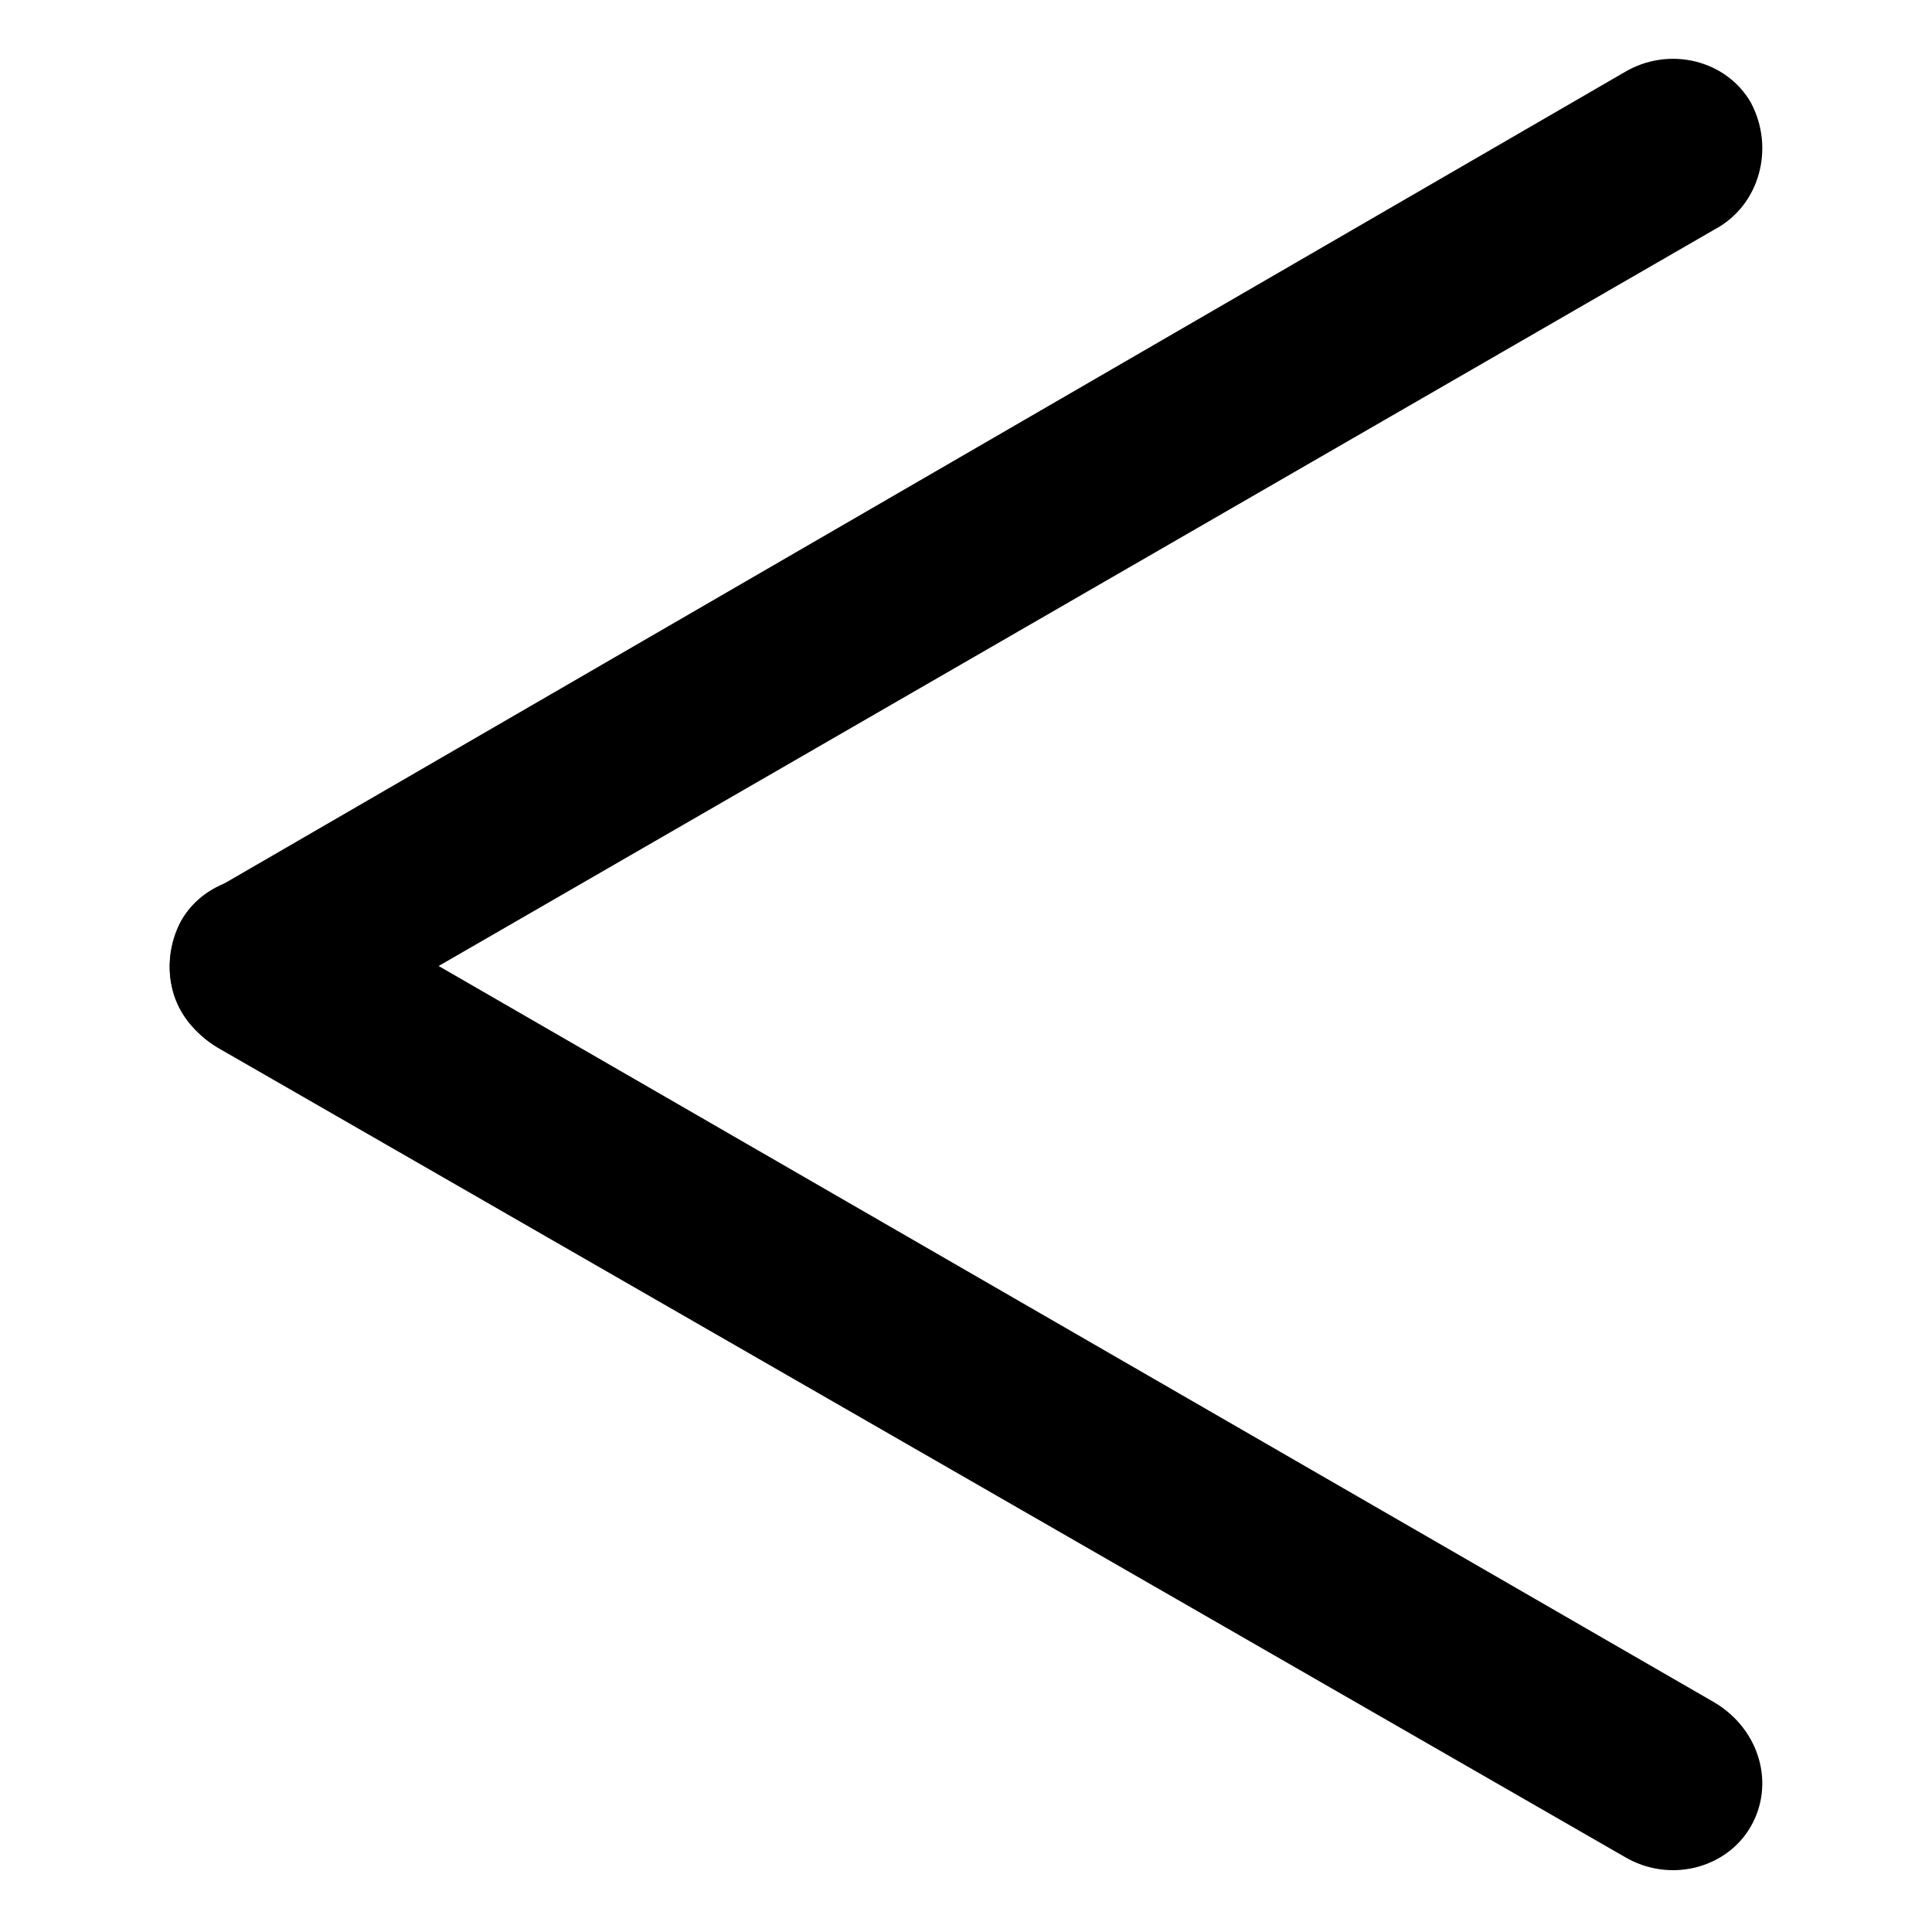
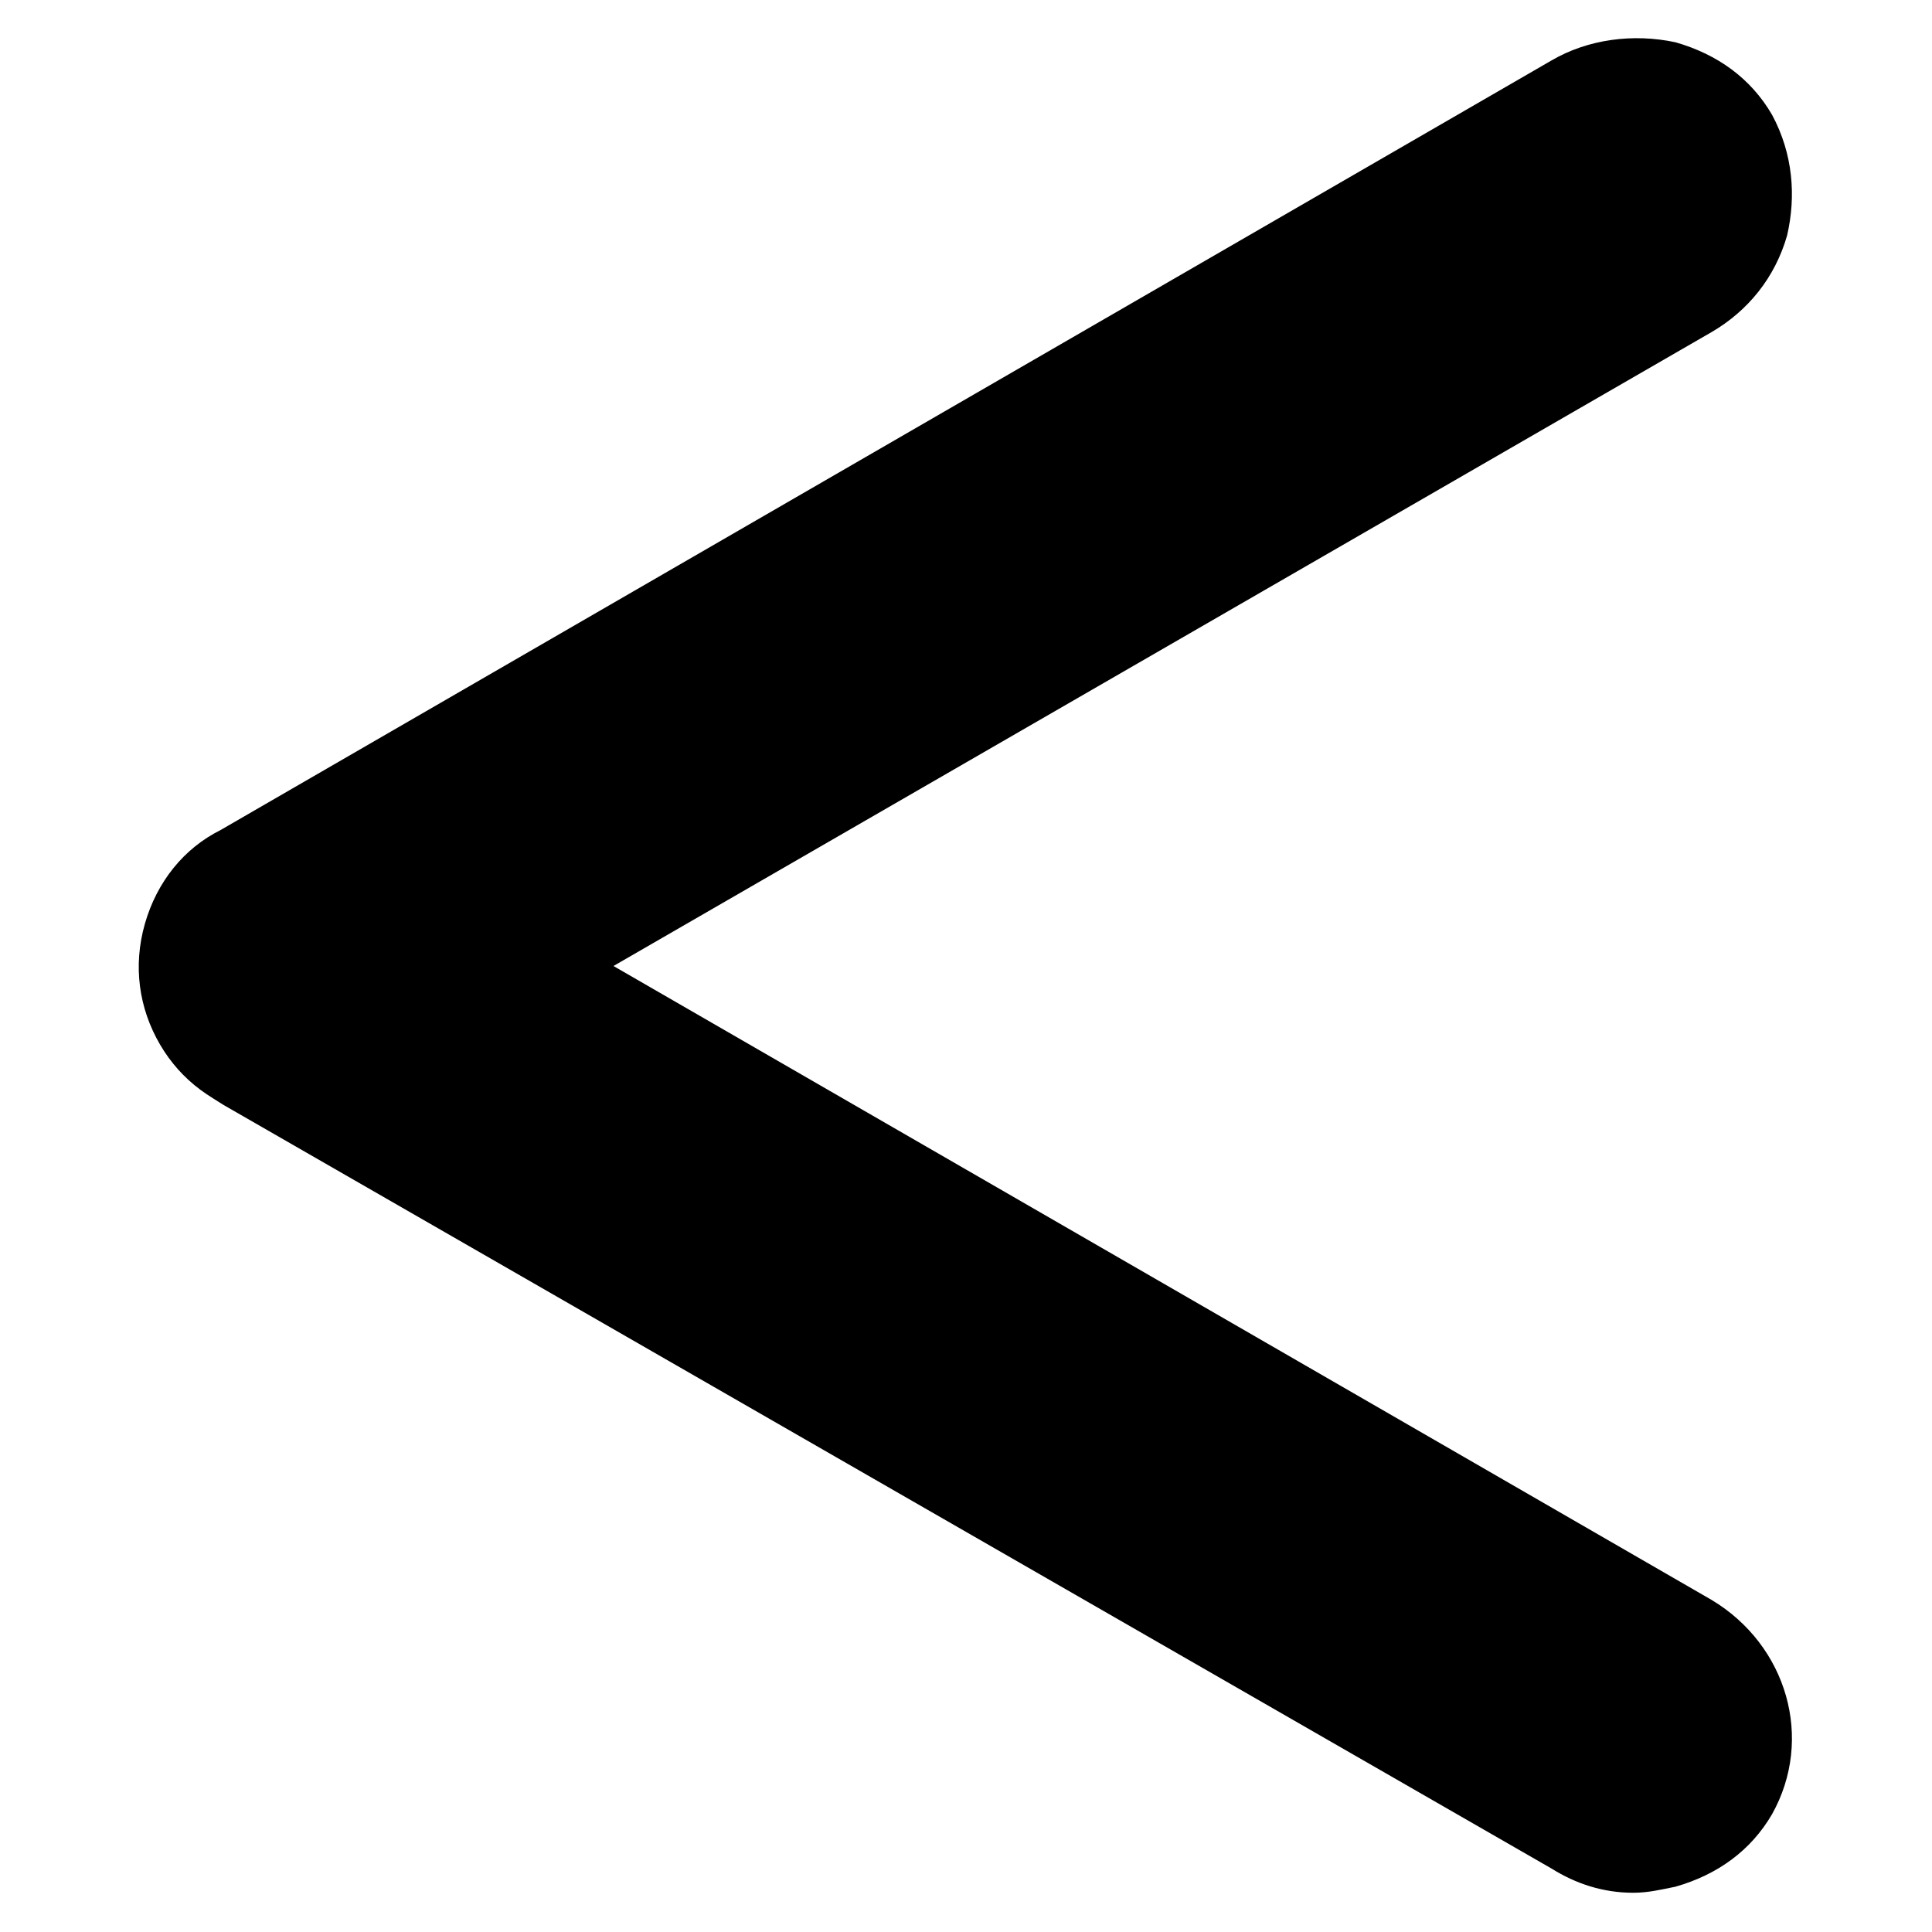
<svg xmlns="http://www.w3.org/2000/svg" viewBox="0 0 64 64">
-   <path class="icon__part icon__part--arrow-1" d="M56.8,7.6L10.2,34.5c-1.5,0.9-3.4,0.4-4.2-1l0,0c-0.8-1.4-0.3-3.3,1.2-4.1L53.8,2.4c1.5-0.9,3.4-0.4,4.2,1l0,0C58.8,4.9,58.3,6.8,56.8,7.6z" />
-   <path class="icon__part icon__part--arrow-2" d="M6,30.5L6,30.5c0.8-1.4,2.7-1.9,4.2-1l46.6,26.9c1.5,0.9,2,2.7,1.2,4.1l0,0c-0.8,1.4-2.7,1.9-4.2,1L7.2,34.7C5.7,33.8,5.2,32,6,30.5z" />
+   <path class="icon__part icon__part--arrow-1" d="M9.9,37.2c-0.5,0-0.9-0.1-1.4-0.2c-1.4-0.4-2.5-1.2-3.2-2.4c-0.7-1.2-0.9-2.6-0.5-4c0.4-1.4,1.3-2.5,2.5-3.1L51.4,2  c1.2-0.7,2.7-0.9,4.1-0.6c1.4,0.4,2.5,1.2,3.2,2.4c0.7,1.3,0.8,2.7,0.5,4c-0.4,1.4-1.3,2.5-2.5,3.2l-44,25.4  C11.7,36.9,10.8,37.2,9.9,37.2z" />
+   <path class="icon__part icon__part--arrow-2" d="M54.1,62.7c-1,0-1.9-0.3-2.7-0.8l-44-25.3c-2.5-1.5-3.4-4.6-2-7.1c0,0,0,0,0-0.1c0.7-1.2,1.8-2,3.2-2.4  c1.4-0.4,2.8-0.2,4.1,0.6l44,25.4c2.5,1.5,3.4,4.6,2,7.1c-0.7,1.2-1.8,2-3.2,2.4C55,62.6,54.6,62.7,54.1,62.7z" />
</svg>
